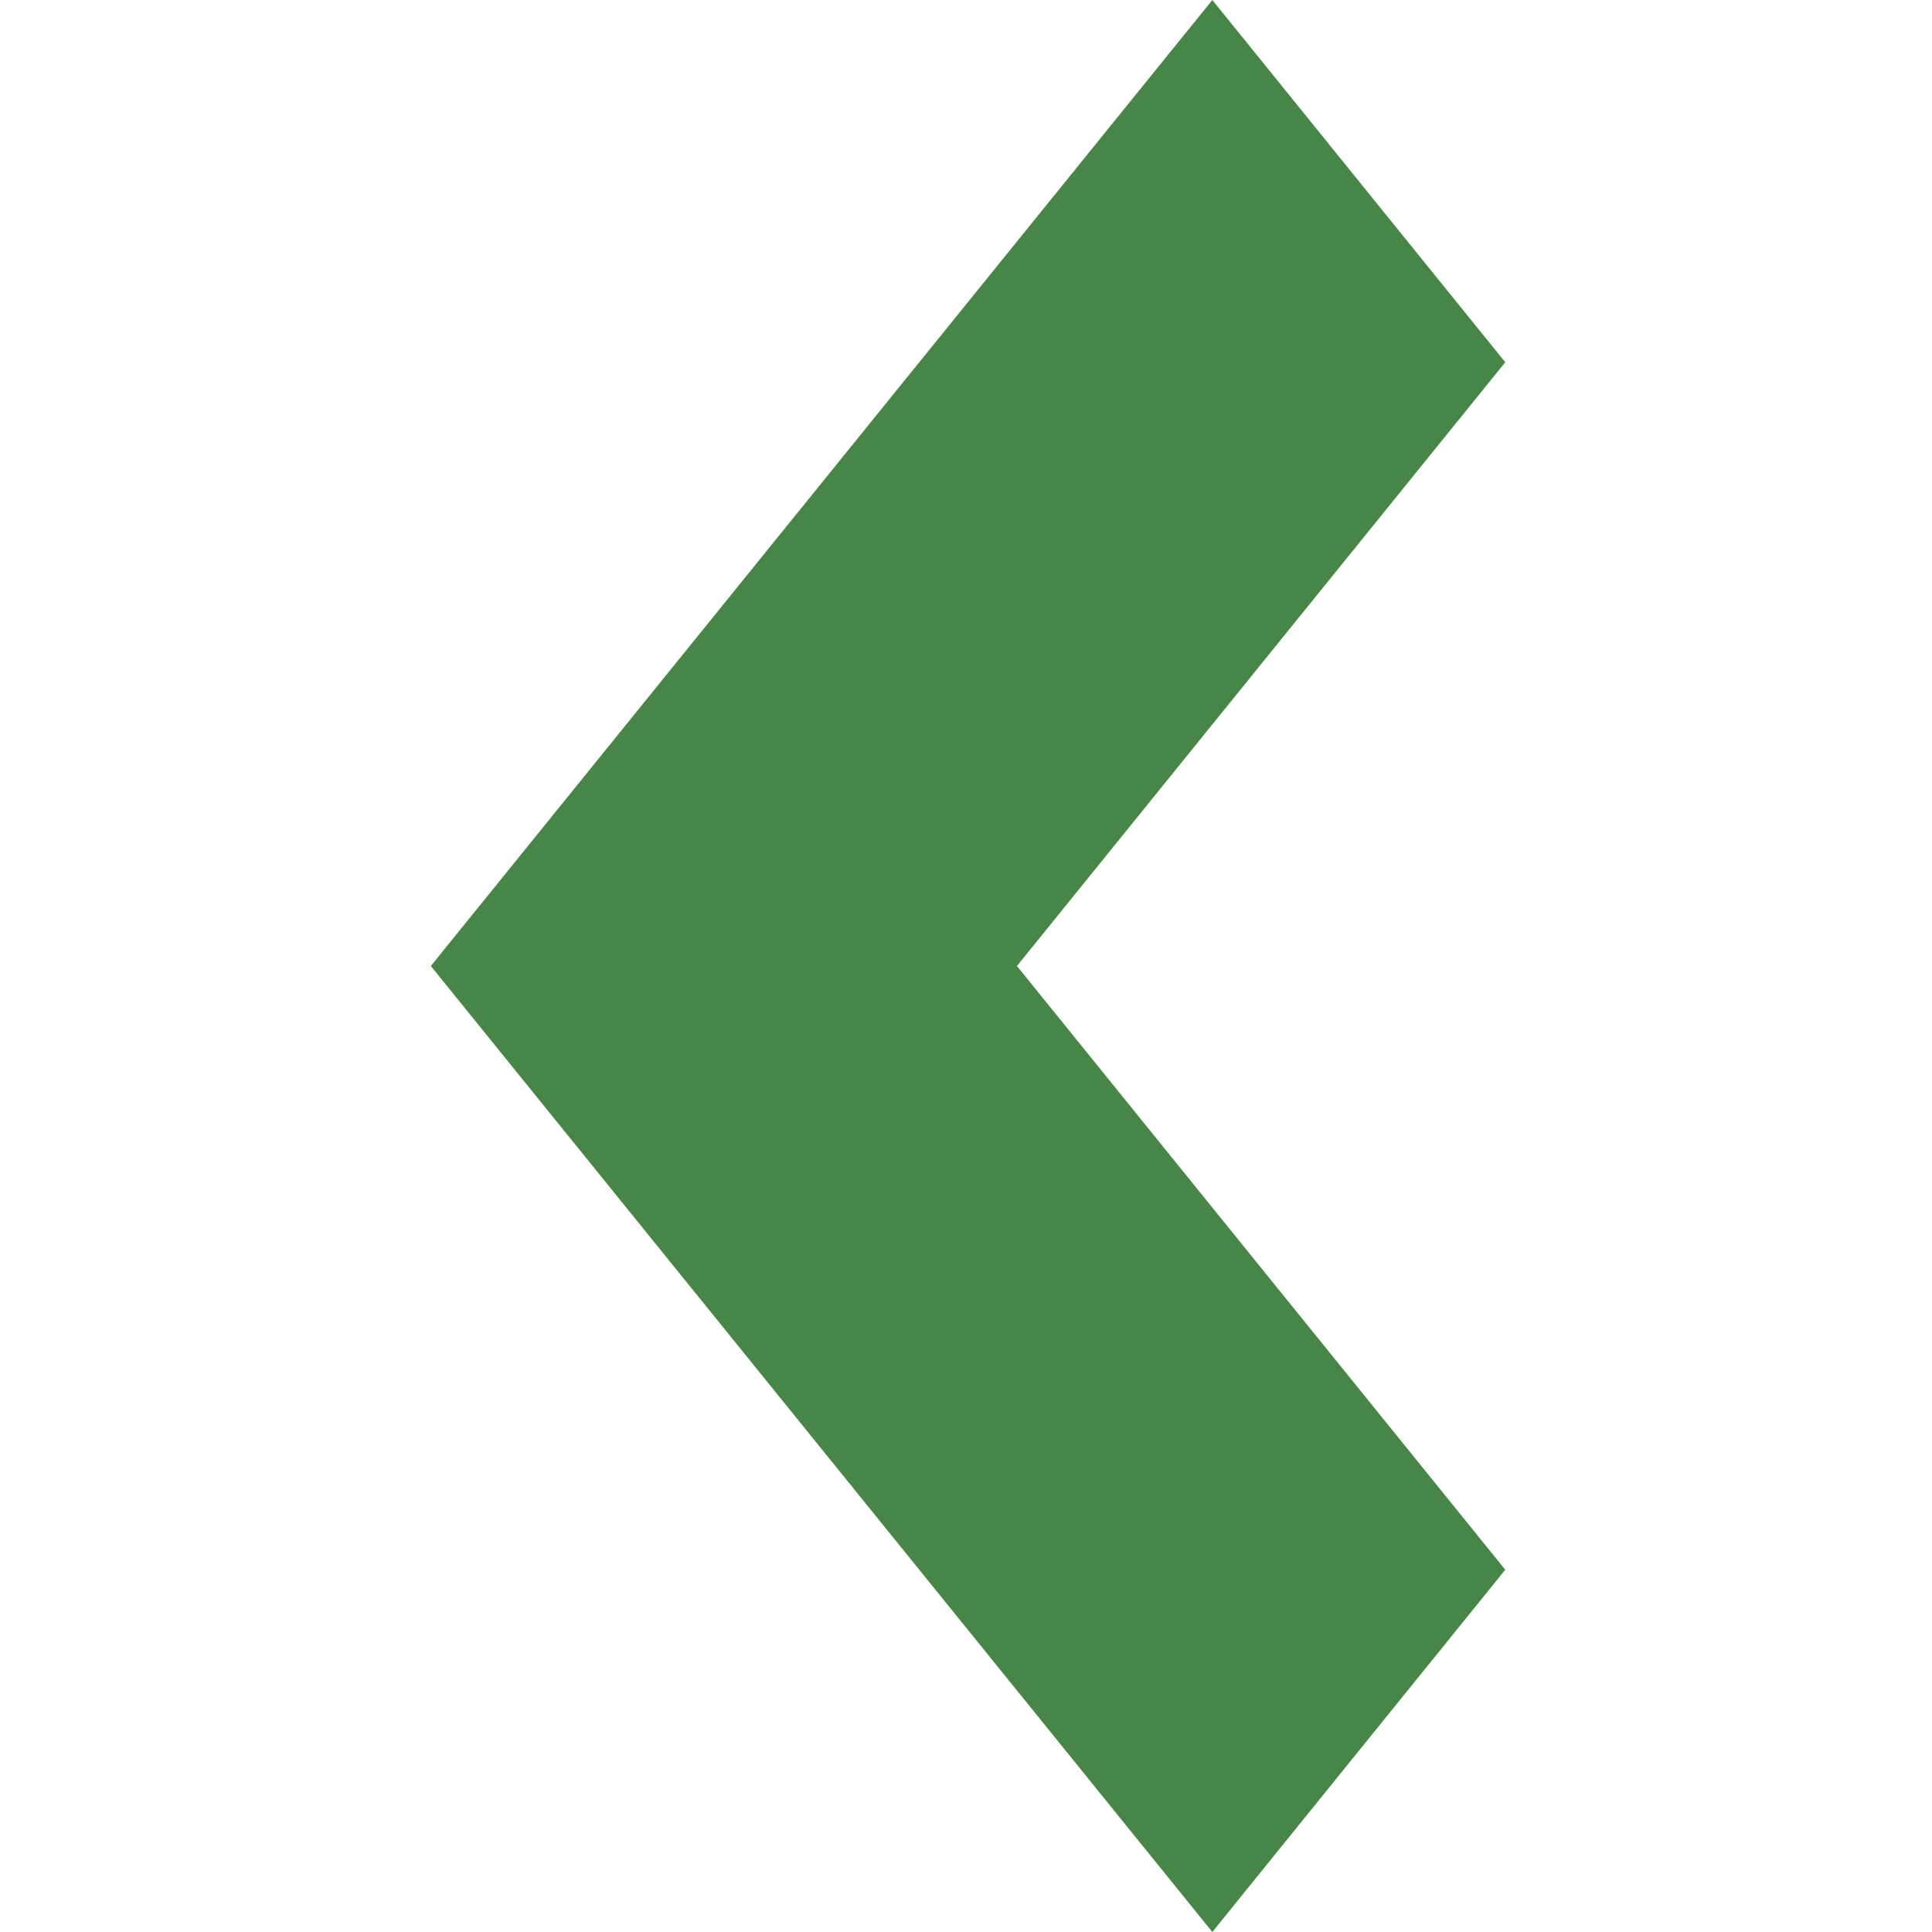
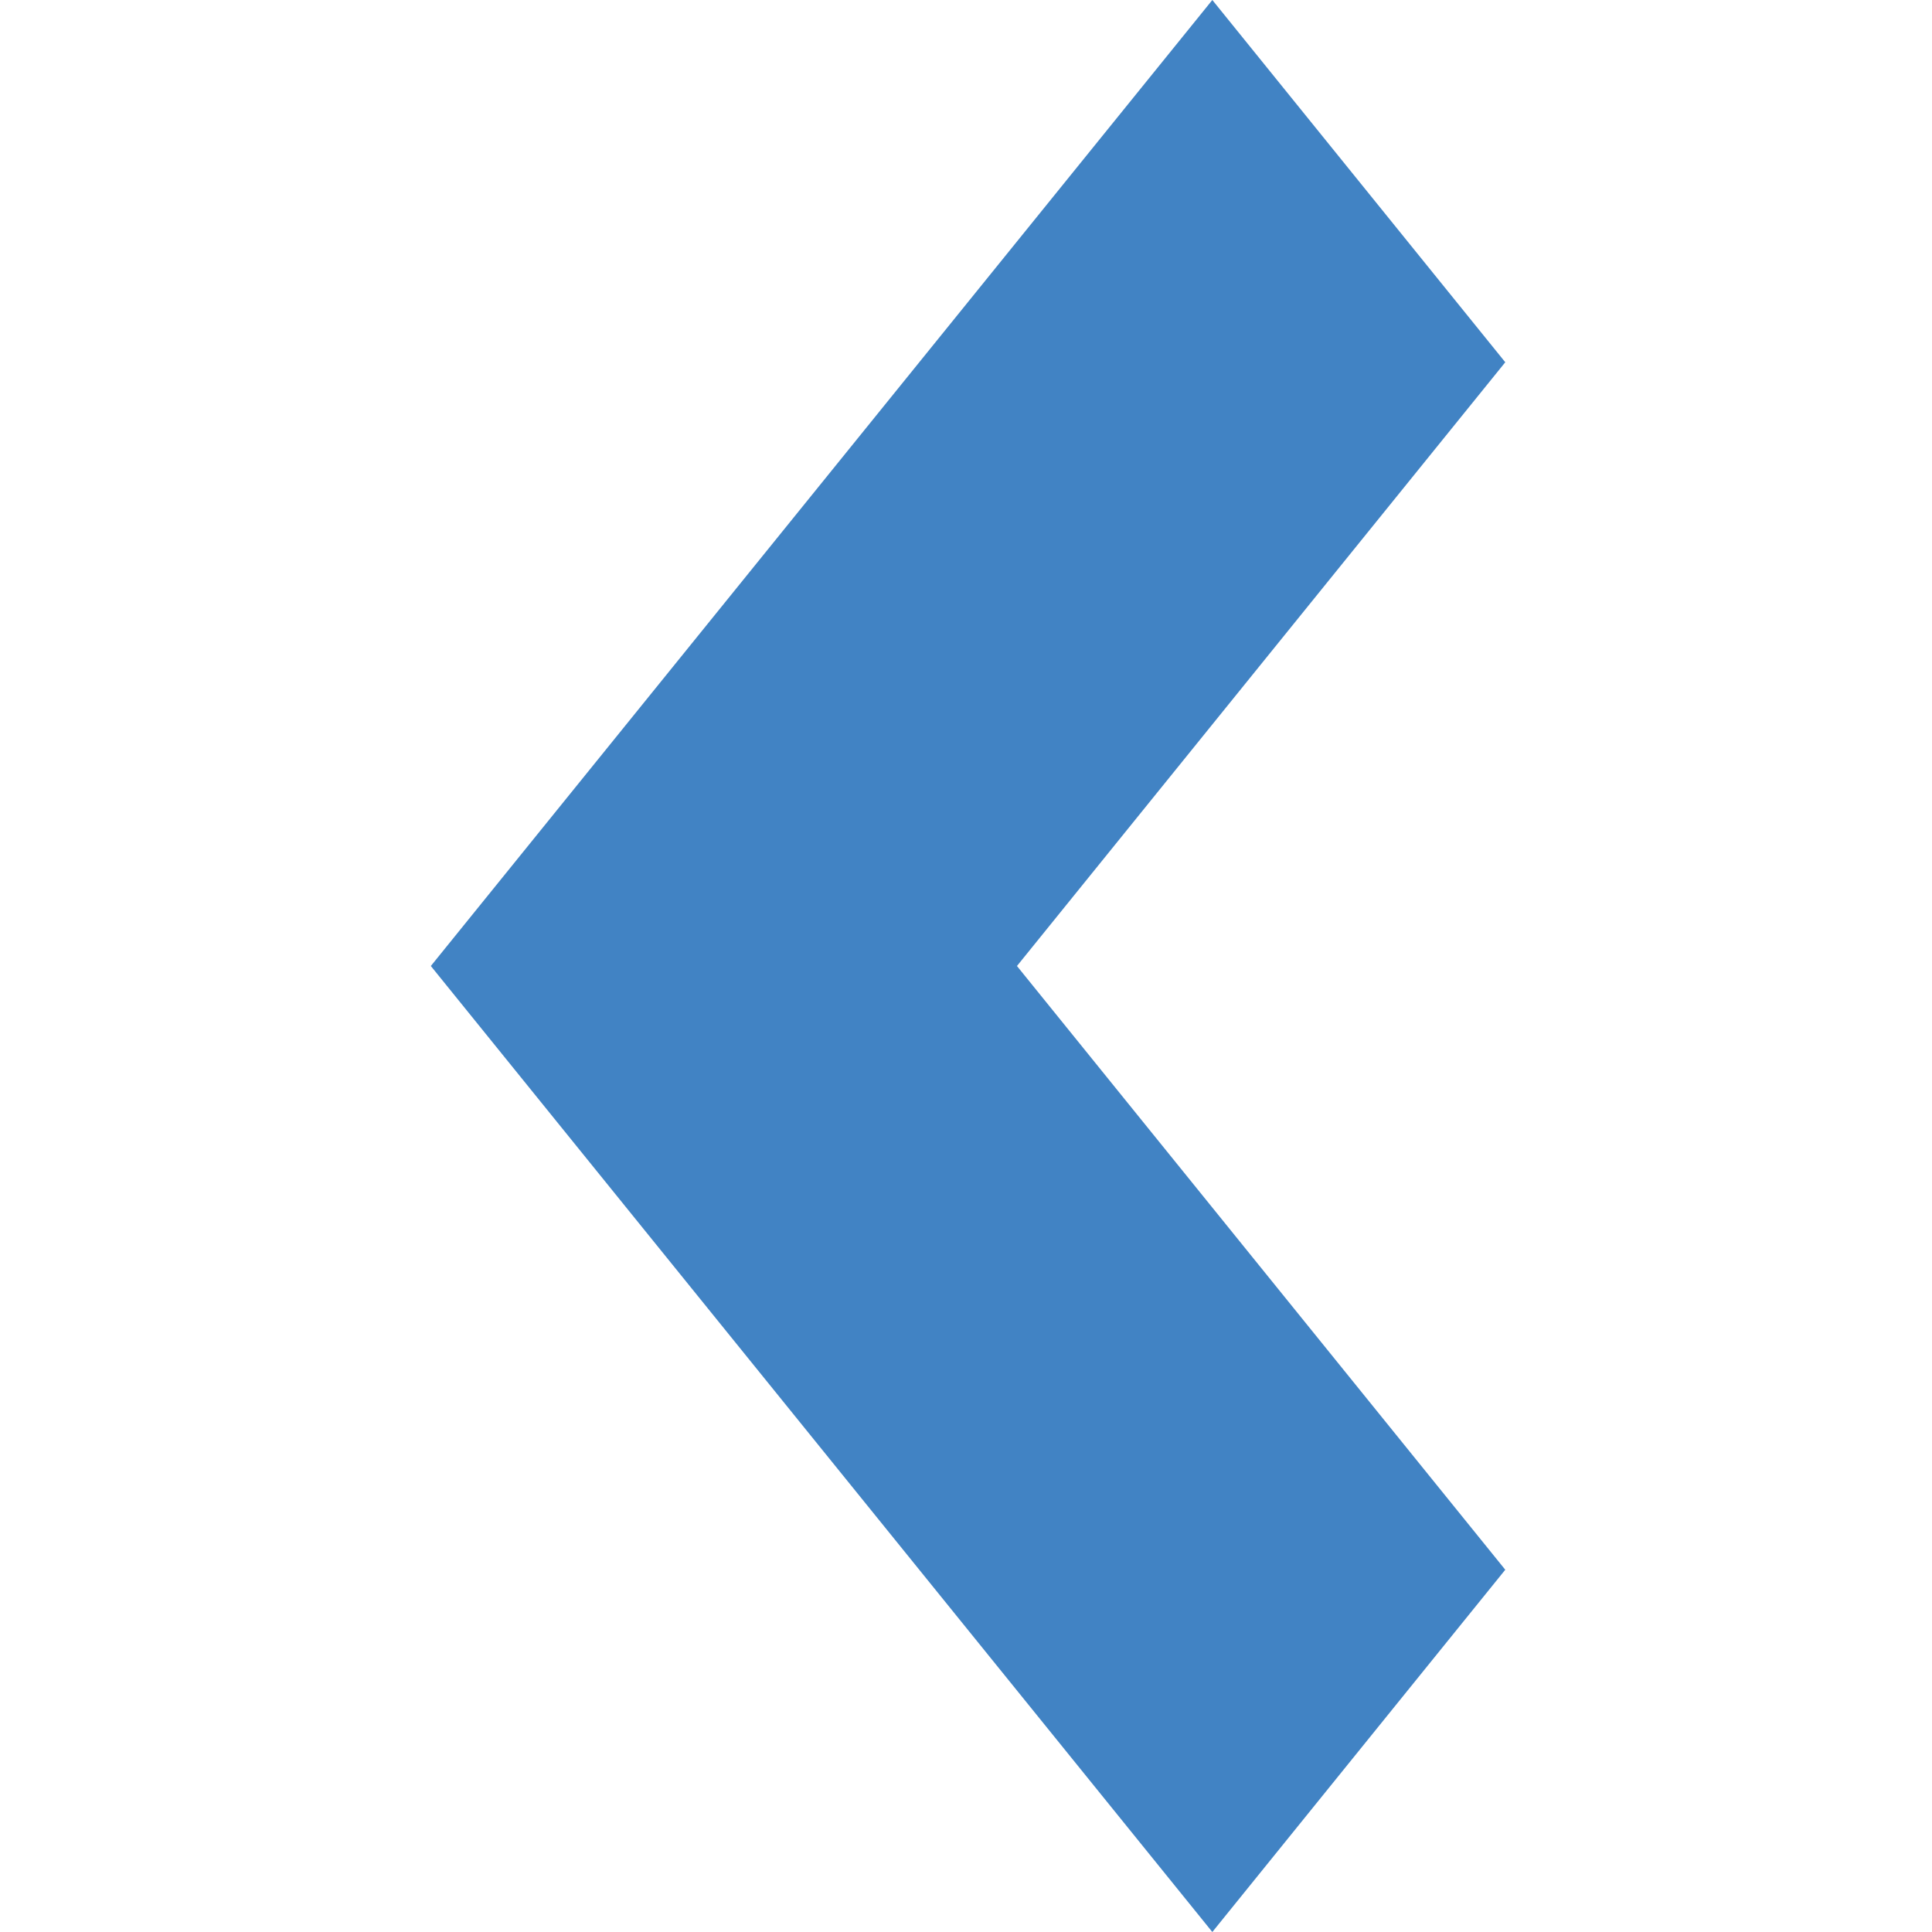
<svg xmlns="http://www.w3.org/2000/svg" width="8" height="8" viewBox="0 0 8 8" id="svg4195" version="1.1">
  <defs id="defs4201" />
-   <path d="M 5.02,0 1.784,4 5.02,8 6.233,6.5 4.211,4 6.233,1.5 5.02,0 Z" id="path4197-3-6" style="fill:#488647;fill-opacity:1" />
+   <path d="M 5.02,0 1.784,4 5.02,8 6.233,6.5 4.211,4 6.233,1.5 5.02,0 Z" id="path4197-3-6" style="fill:#4183c4;fill-opacity:1" />
</svg>
